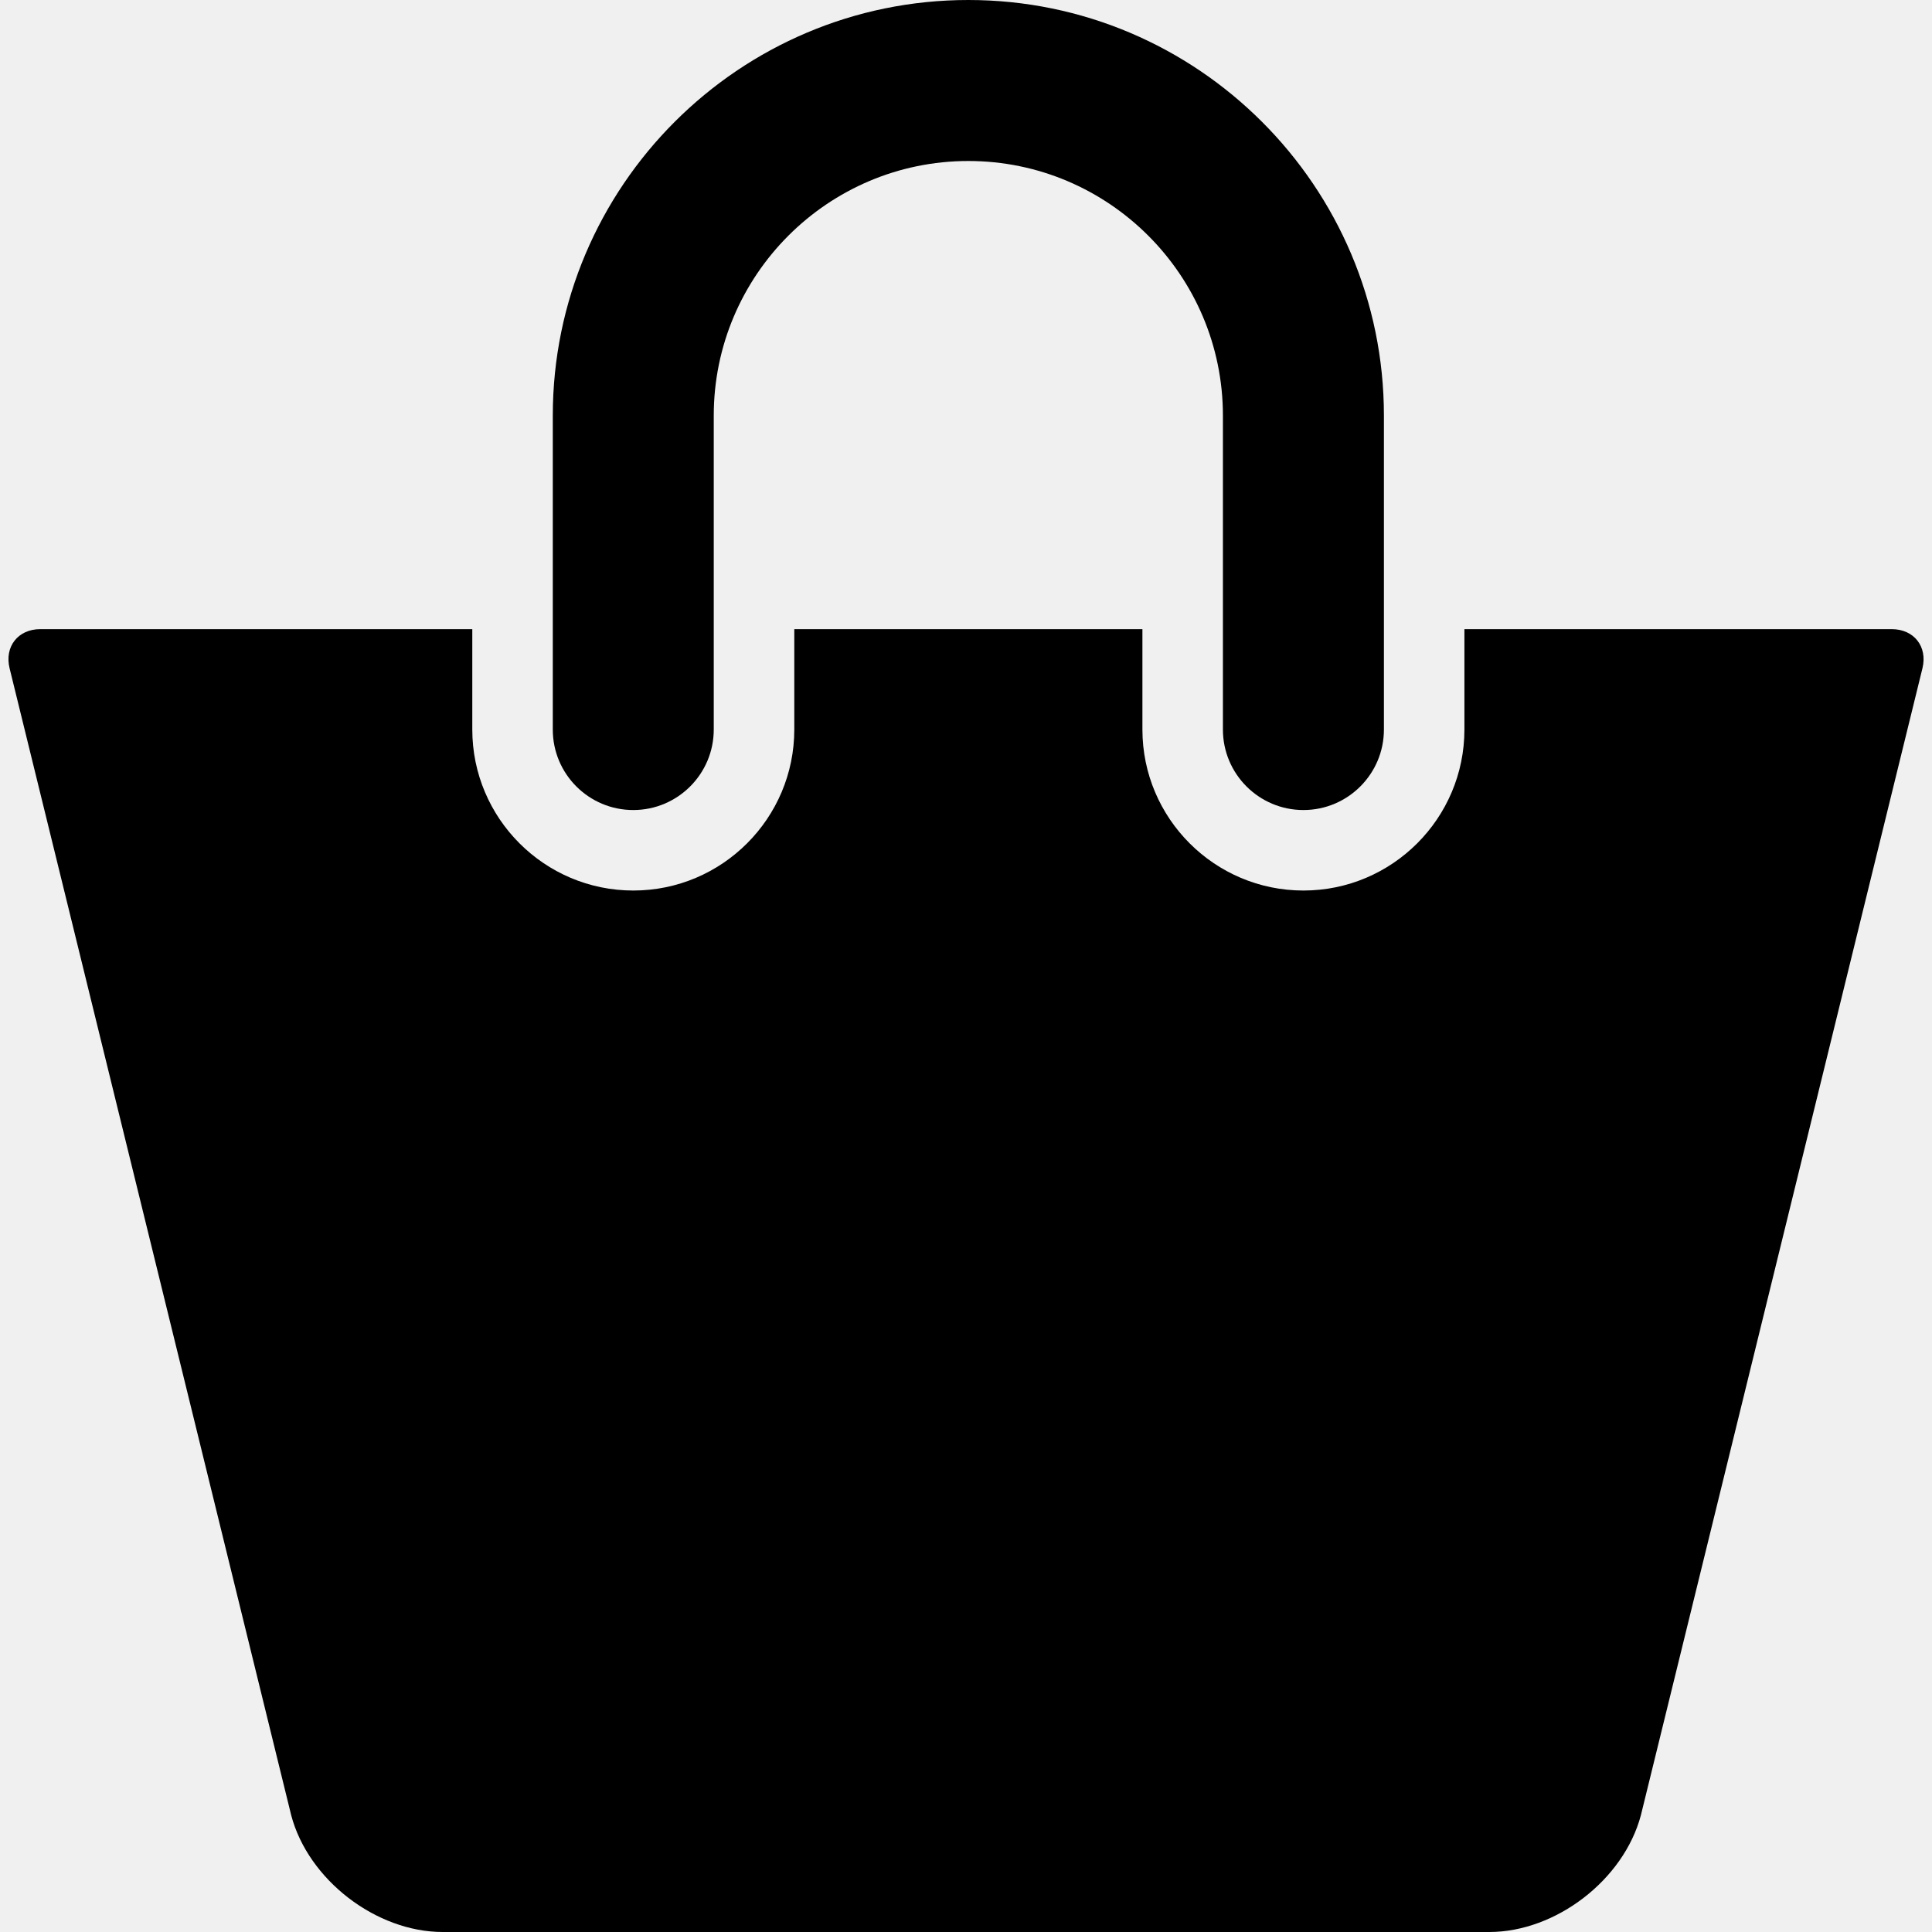
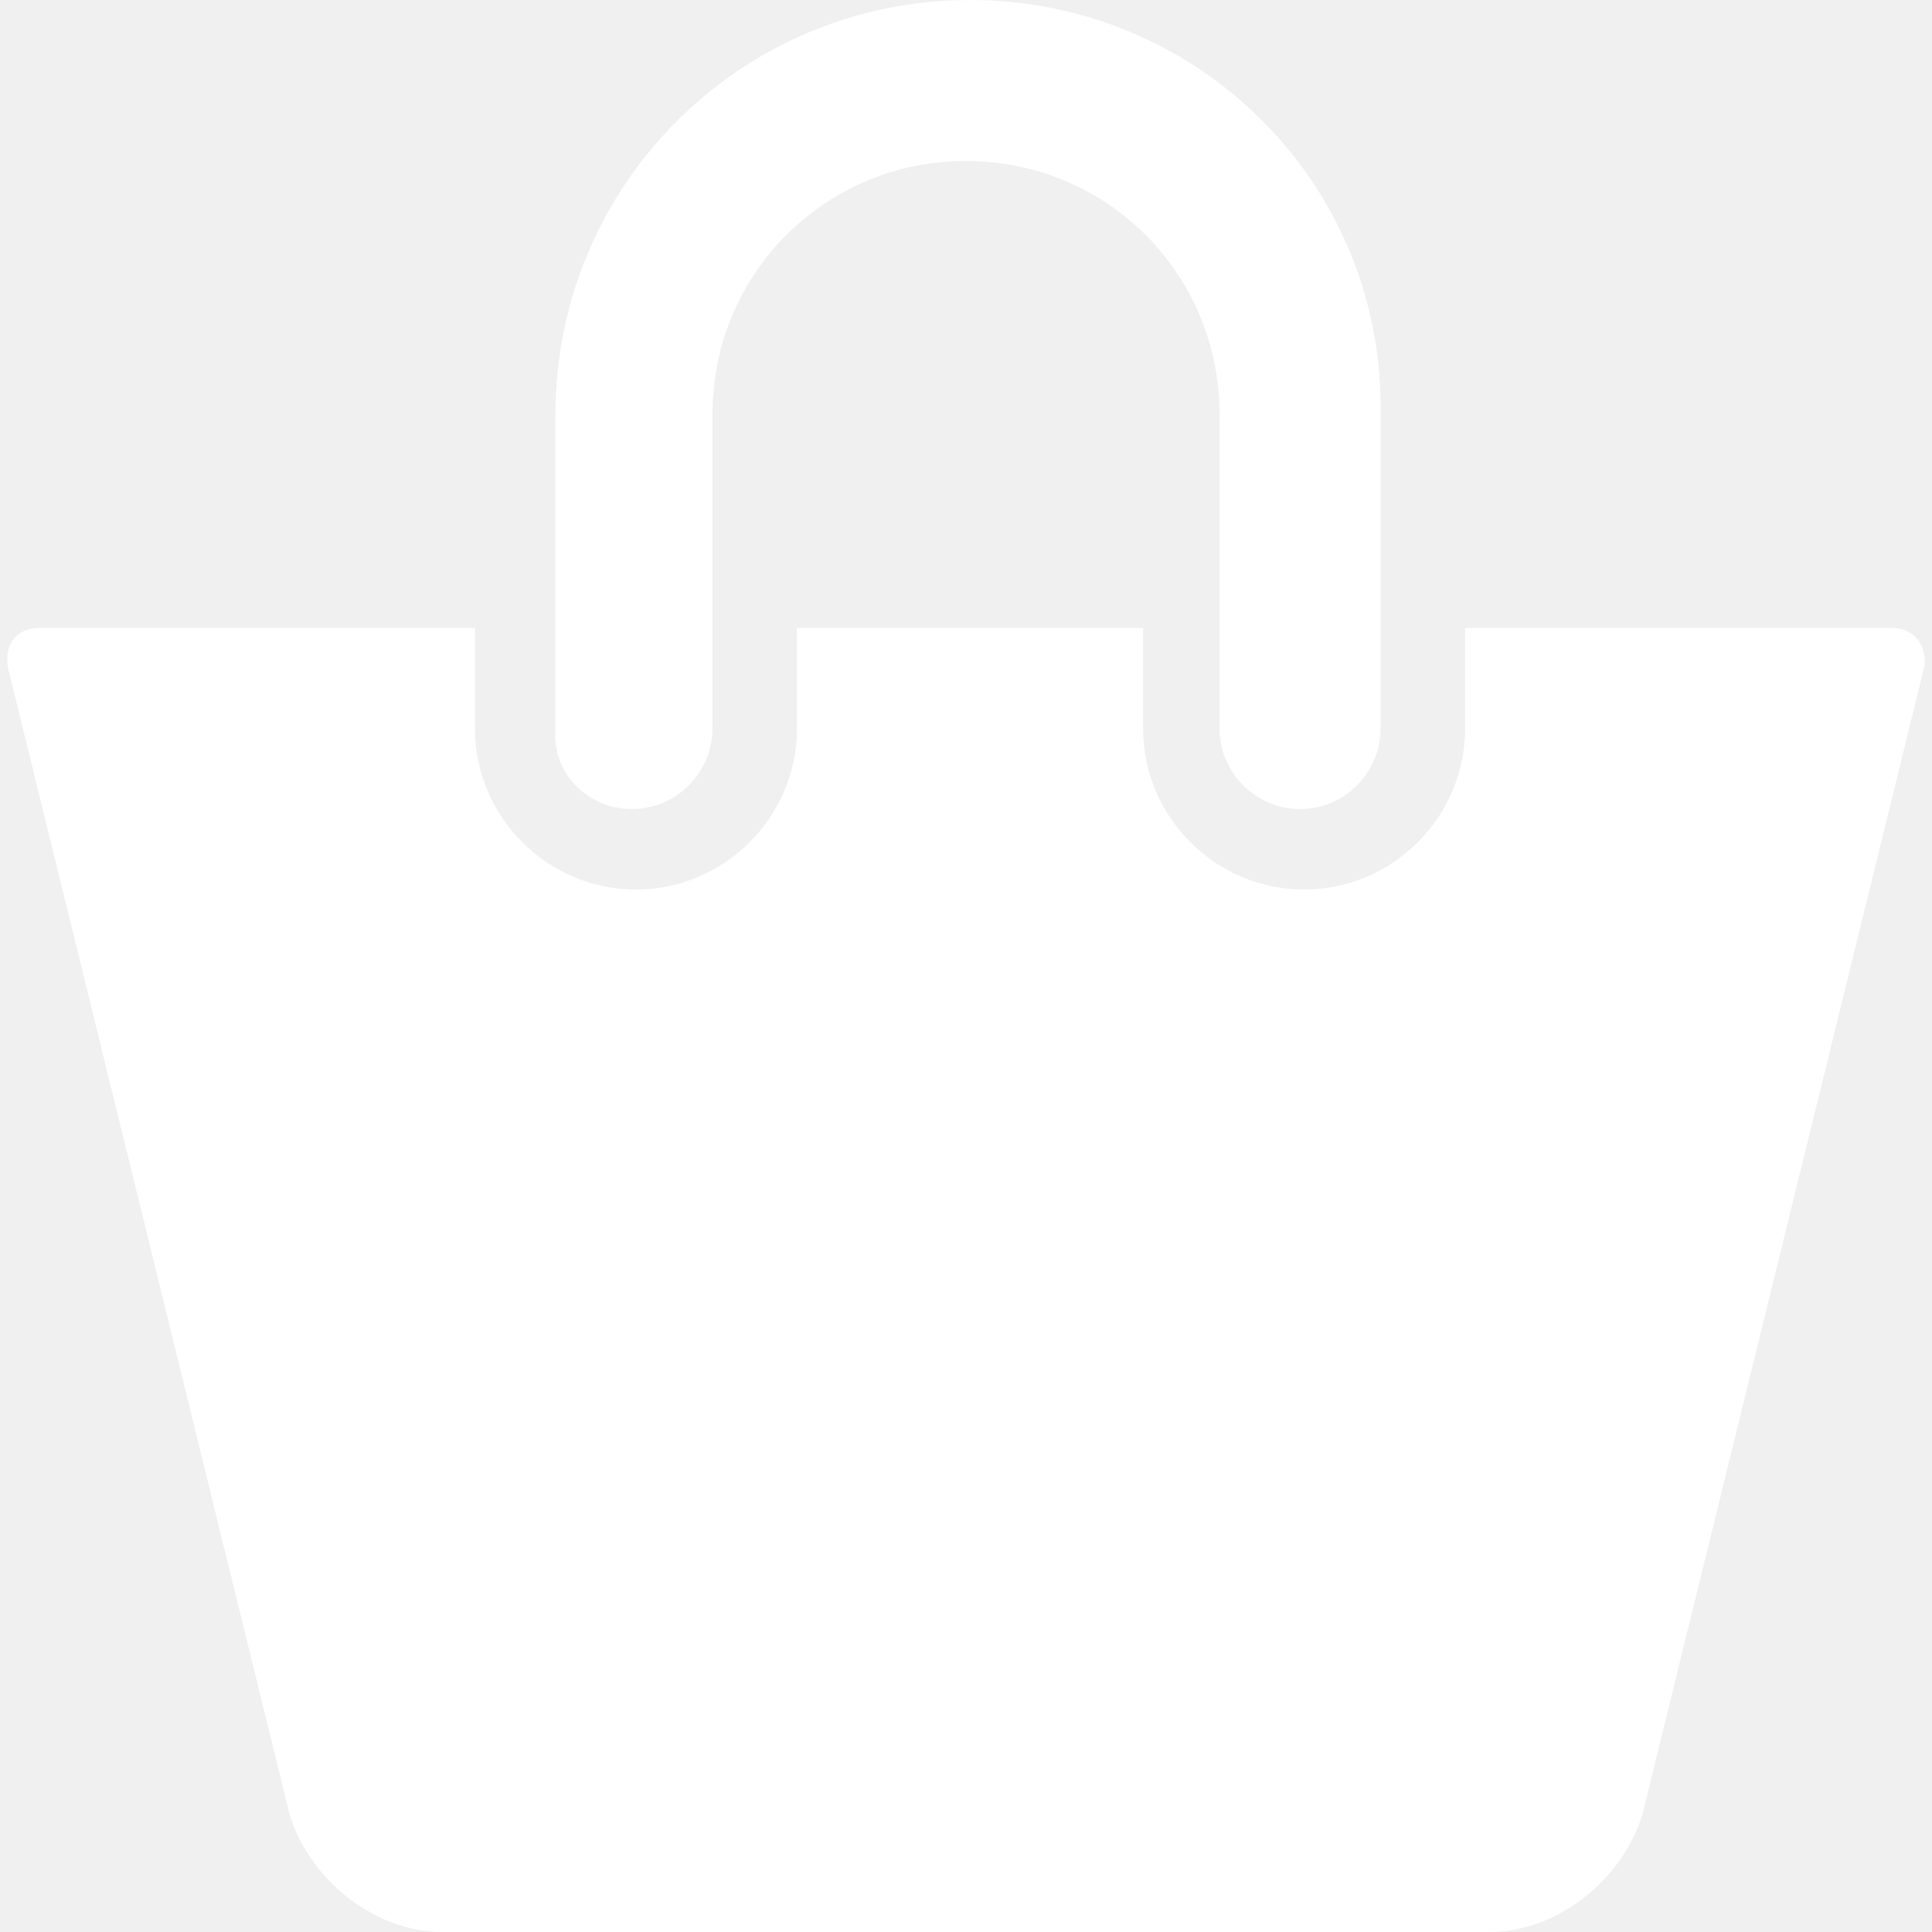
- <svg xmlns="http://www.w3.org/2000/svg" version="1.1" id="Capa_1" x="0px" y="0px" width="48px" height="48px" viewBox="0 0 48 48" style="enable-background:new 0 0 48 48;" xml:space="preserve">
+ <svg xmlns="http://www.w3.org/2000/svg" version="1.1" id="Capa_1" x="0px" y="0px" viewBox="0 0 48 48" enable-background="new 0 0 48 48" xml:space="preserve">
  <g>
    <g>
      <g>
-         <path d="M15.733,20.125c1.104,0,2-0.896,2-2v-7.8C17.733,6.838,20.57,4,24.058,4c3.487,0,6.325,2.838,6.325,6.325v7.8     c0,1.104,0.896,2,2,2c1.104,0,2-0.896,2-2v-7.8C34.383,4.632,29.751,0,24.058,0c-5.692,0-10.324,4.632-10.324,10.325v7.8     C13.733,19.229,14.629,20.125,15.733,20.125z" />
-         <path d="M47,15.631H36.383v2.494c0,2.206-1.794,4-4,4c-2.205,0-4-1.794-4-4v-2.494h-8.649v2.494c0,2.206-1.794,4-4,4     s-4-1.794-4-4v-2.494H1c-0.552,0-0.893,0.435-0.762,0.971L7.235,45.1C7.658,46.702,9.343,48,11,48h26     c1.658,0,3.342-1.299,3.767-2.9l6.996-28.498C47.893,16.065,47.553,15.631,47,15.631z" />
+         <path fill="#FFFFFF" d="M15.7,20.1c1.1,0,2-0.9,2-2v-7.8c0-3.5,2.8-6.3,6.3-6.3c3.5,0,6.3,2.8,6.3,6.3v7.8c0,1.1,0.9,2,2,2     s2-0.9,2-2v-7.8C34.4,4.6,29.8,0,24.1,0c-5.7,0-10.3,4.6-10.3,10.3v7.8C13.7,19.2,14.6,20.1,15.7,20.1z" />
+         <path fill="#FFFFFF" d="M47,15.6H36.4v2.5c0,2.2-1.8,4-4,4c-2.2,0-4-1.8-4-4v-2.5h-8.6v2.5c0,2.2-1.8,4-4,4s-4-1.8-4-4v-2.5H1     c-0.6,0-0.9,0.4-0.8,1l7,28.5C7.7,46.7,9.3,48,11,48h26c1.7,0,3.3-1.3,3.8-2.9l7-28.5C47.9,16.1,47.6,15.6,47,15.6z" />
      </g>
    </g>
  </g>
-   <g>
- </g>
-   <g>
- </g>
-   <g>
- </g>
-   <g>
- </g>
-   <g>
- </g>
-   <g>
- </g>
-   <g>
- </g>
-   <g>
- </g>
-   <g>
- </g>
-   <g>
- </g>
-   <g>
- </g>
-   <g>
- </g>
-   <g>
- </g>
-   <g>
- </g>
-   <g>
- </g>
</svg>
